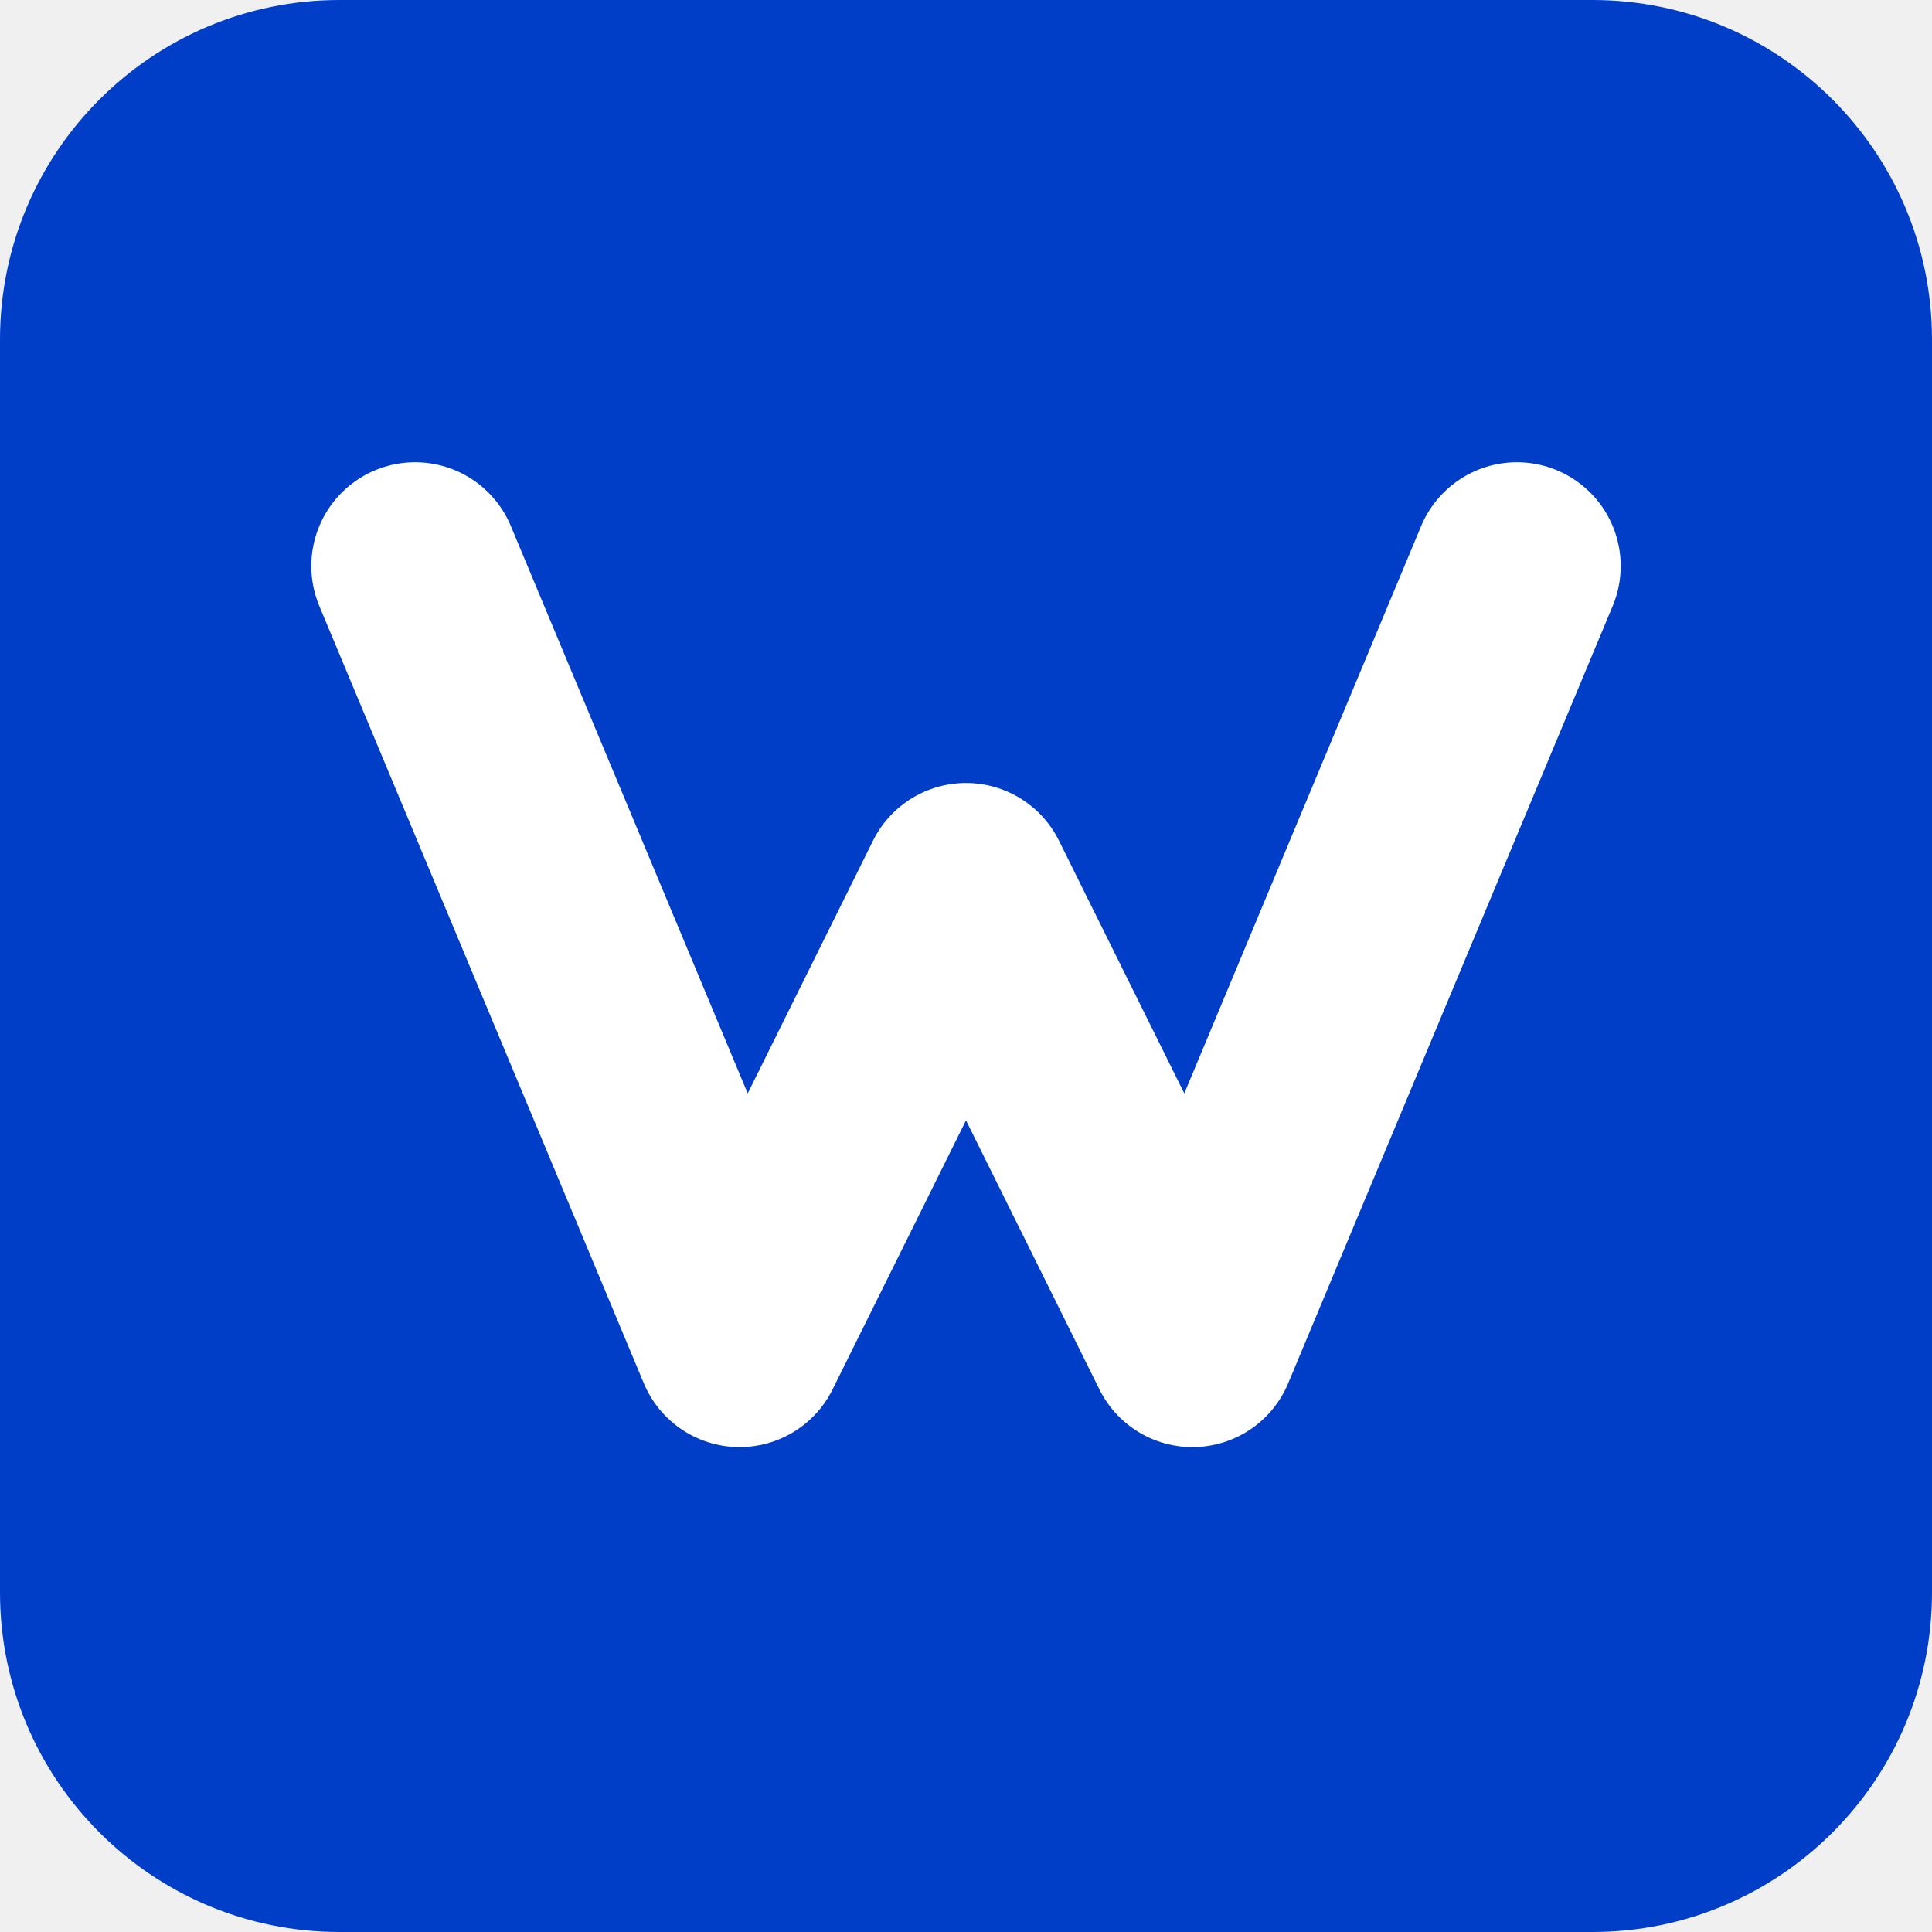
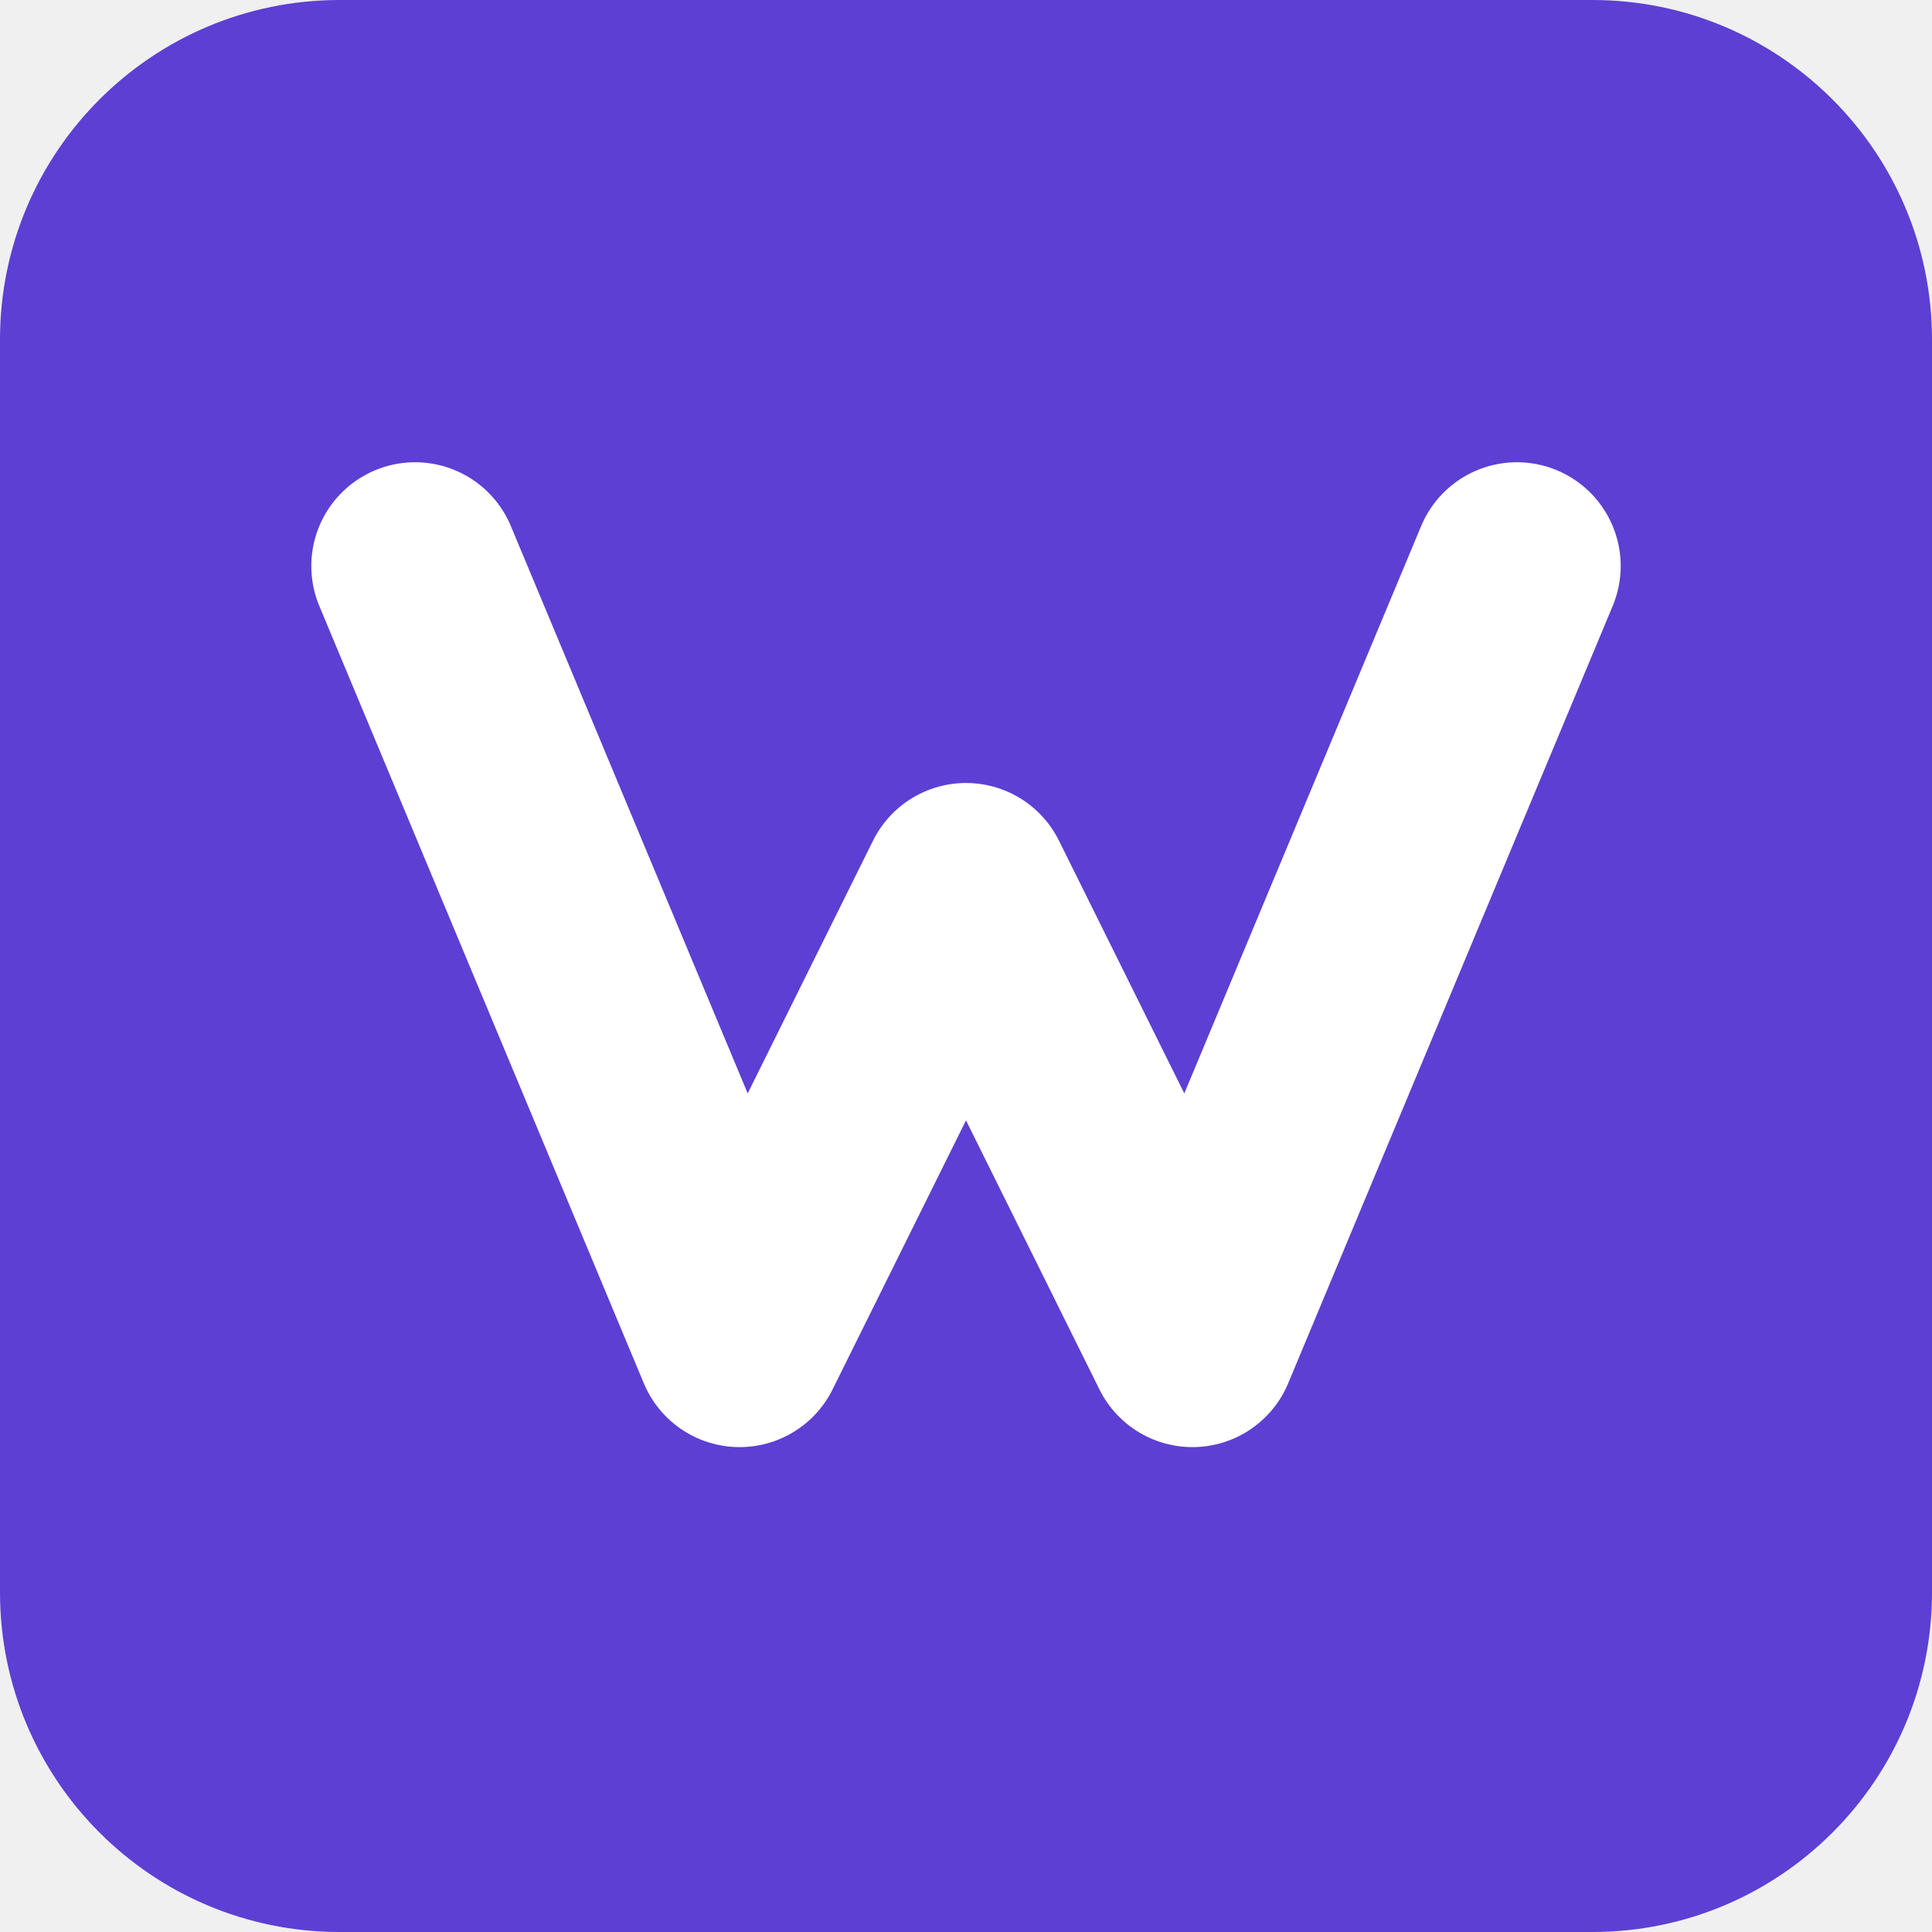
<svg xmlns="http://www.w3.org/2000/svg" viewBox="0 0 1024 1024" width="1024" height="1024">
-   <rect width="1024" height="1024" rx="180" ry="180" fill="#003EC7" />
+   <rect width="1024" height="1024" rx="180" ry="180" fill="#5D3FD3" />
  <path d="M 220 300 L 392 712 L 512 470 L 632 712 L 804 300" fill="none" stroke="#FFFFFF" stroke-width="110" stroke-linecap="round" stroke-linejoin="round" />
</svg>
